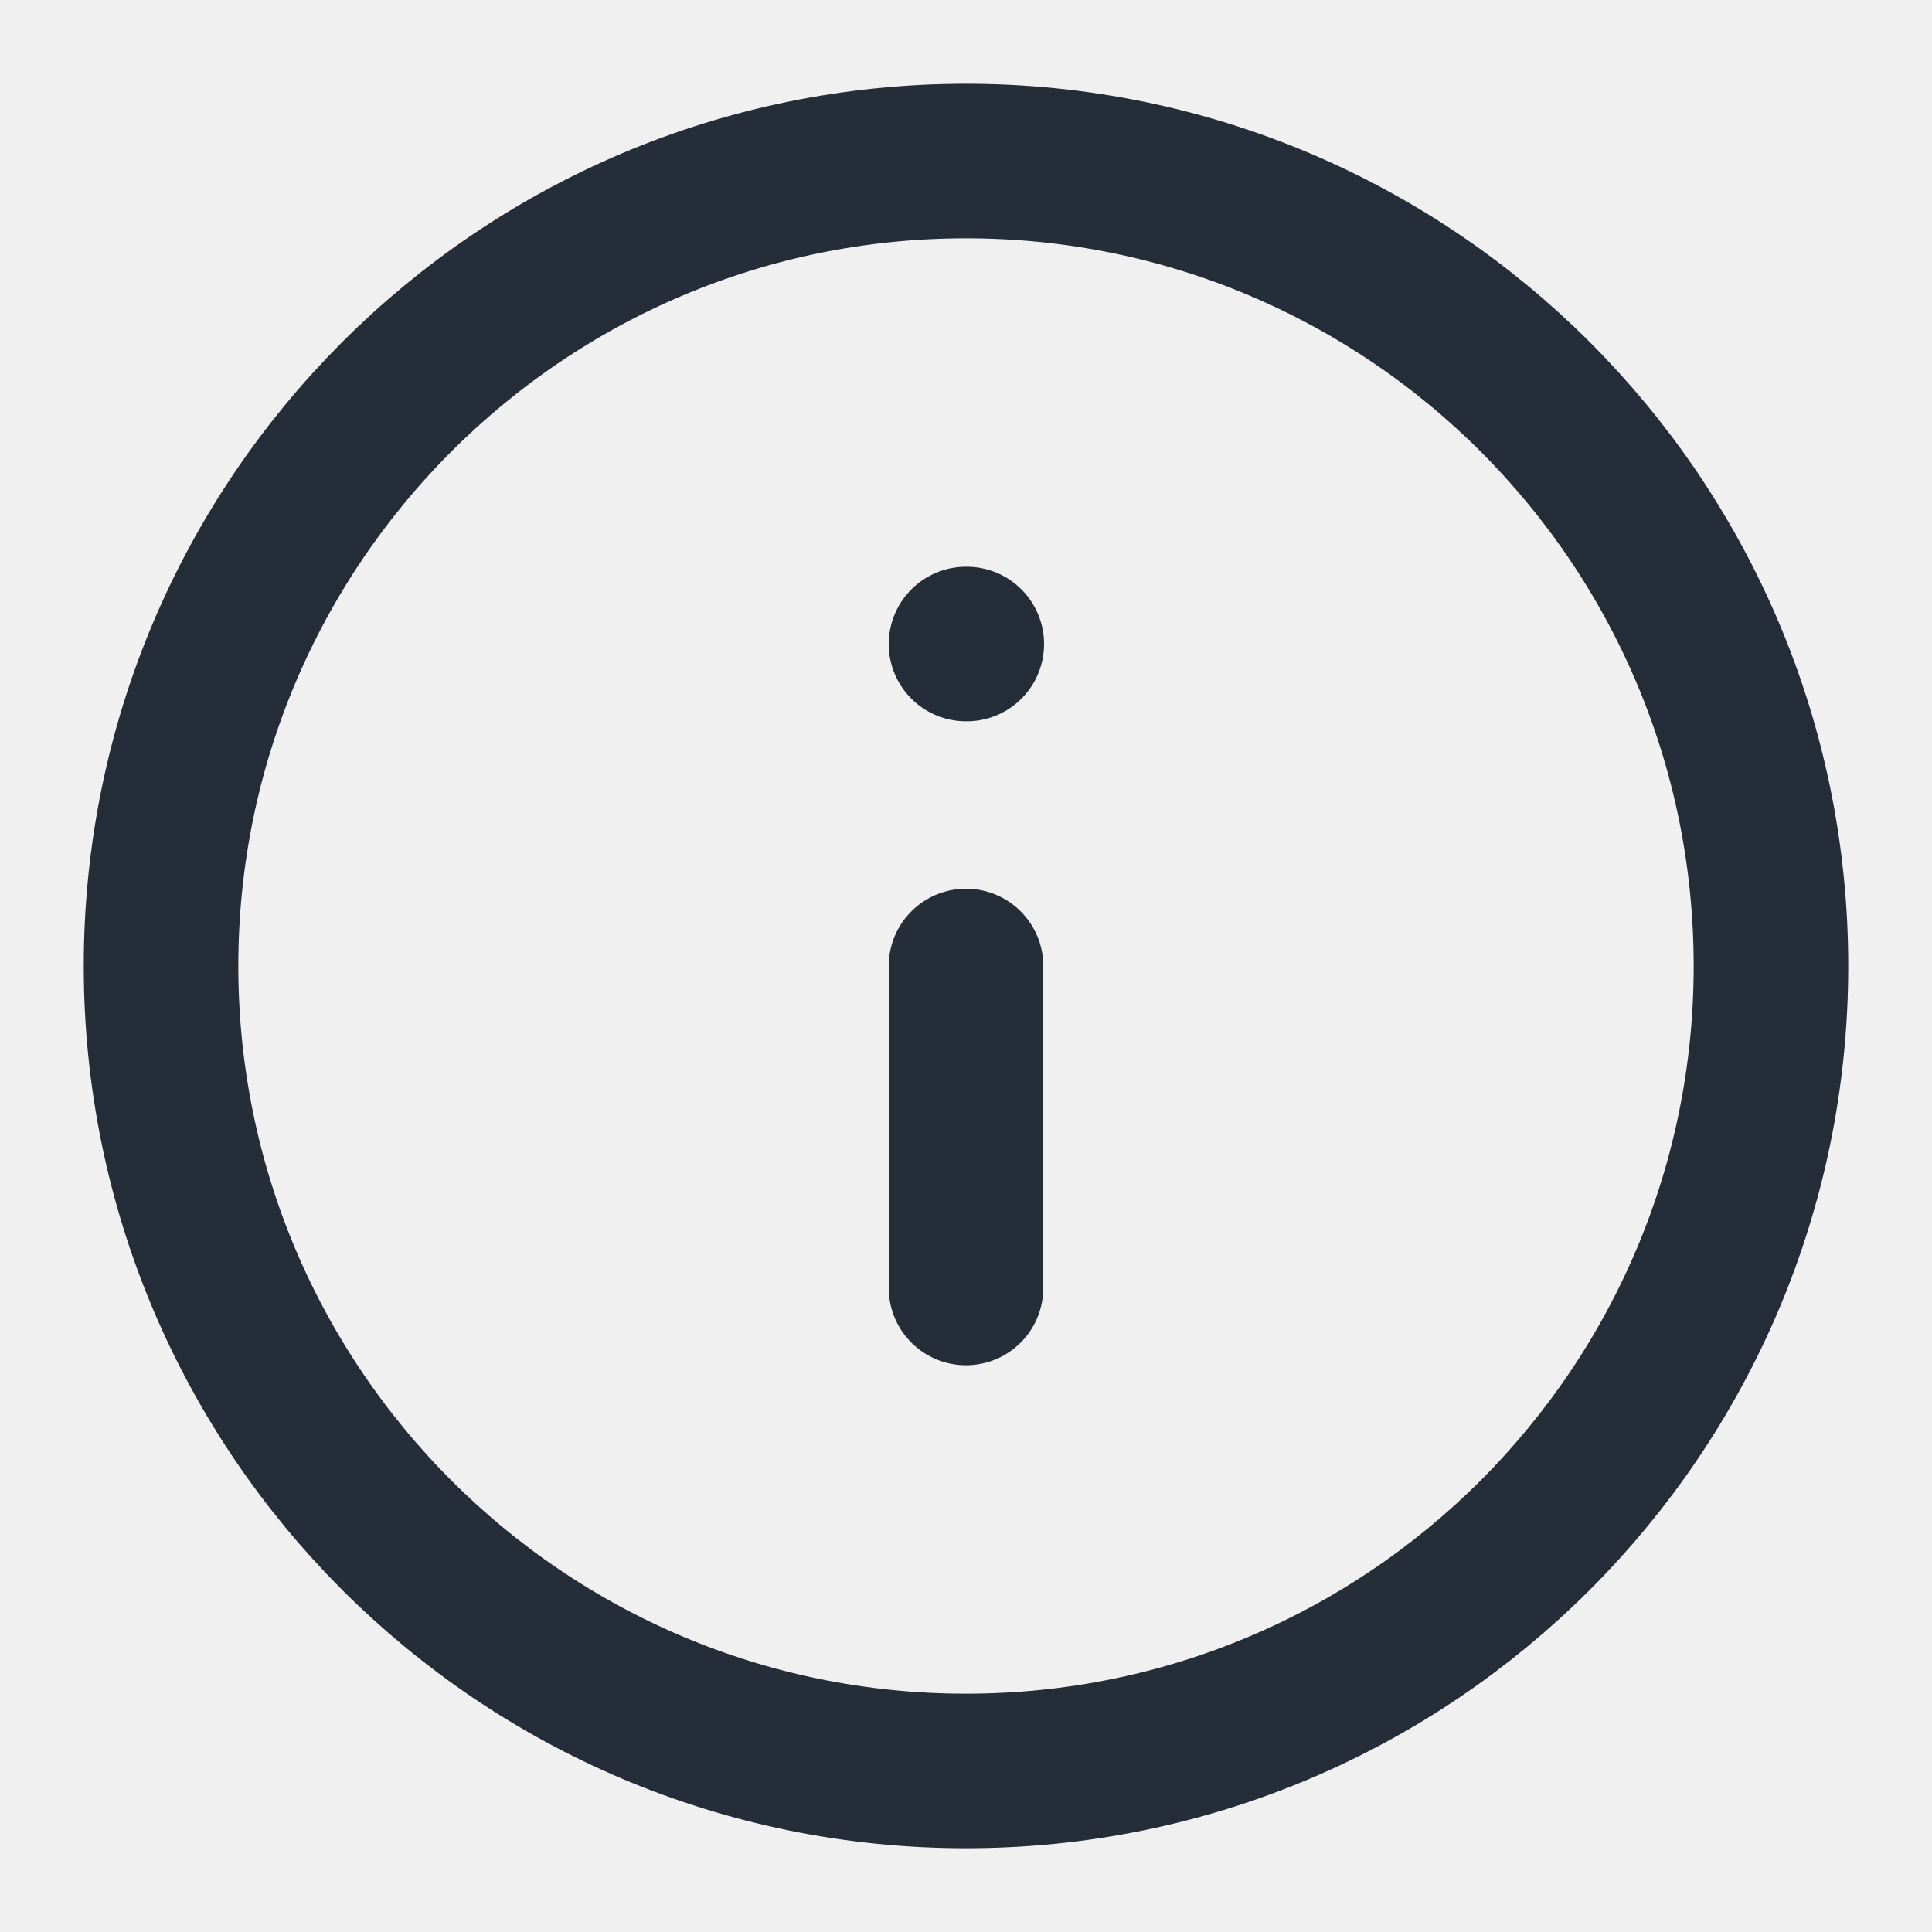
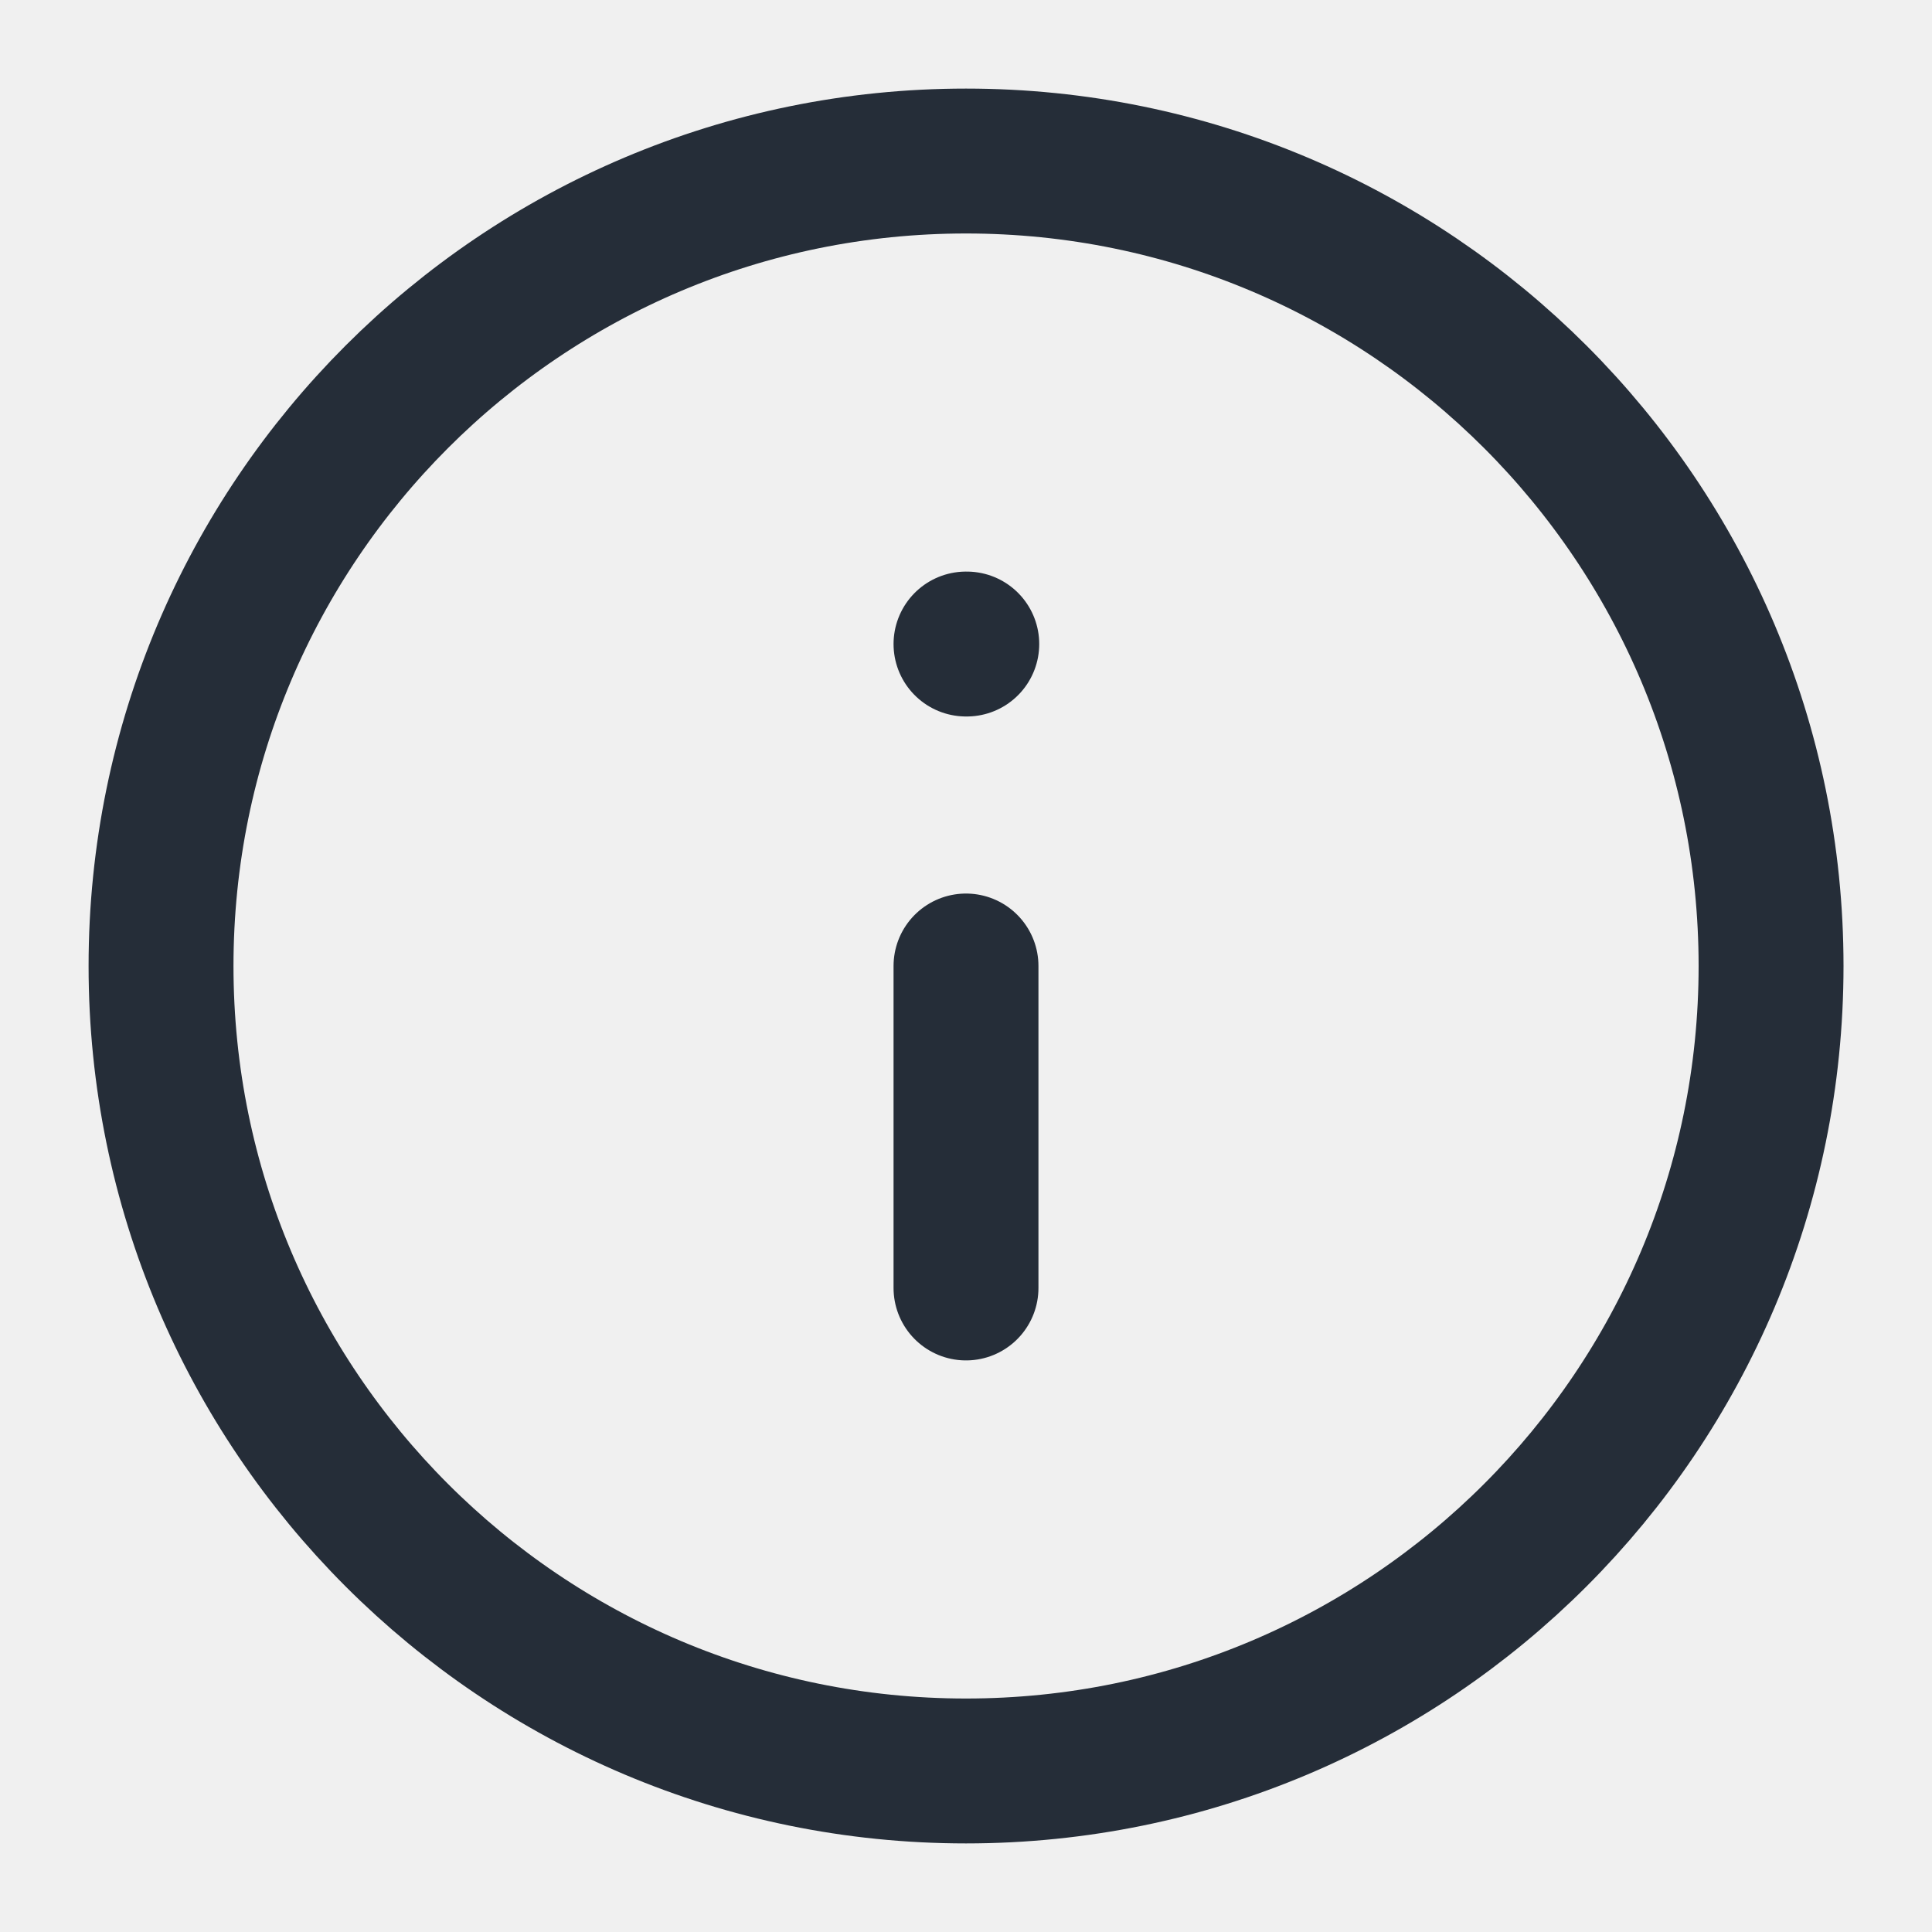
<svg xmlns="http://www.w3.org/2000/svg" width="20" height="20" viewBox="0 0 20 20" fill="none">
  <g clip-path="url(#clip0_167_3130)">
-     <path d="M10 18.333C14.602 18.333 18.333 14.602 18.333 10C18.333 5.398 14.602 1.667 10 1.667C5.397 1.667 1.667 5.398 1.667 10C1.667 14.602 5.397 18.333 10 18.333Z" stroke="#252D38" stroke-width="1.6" stroke-linecap="round" stroke-linejoin="round" />
-     <path d="M10 13.333V10" stroke="#252D38" stroke-width="1.6" stroke-linecap="round" stroke-linejoin="round" />
-     <path d="M10 6.667H10.008" stroke="#252D38" stroke-width="1.6" stroke-linecap="round" stroke-linejoin="round" />
+     <path d="M10 18.333C14.603 18.333 18.334 14.602 18.334 10C18.334 5.398 14.603 1.667 10 1.667C5.398 1.667 1.667 5.398 1.667 10C1.667 14.602 5.398 18.333 10 18.333Z" stroke="#252D38" stroke-width="1.5" stroke-linecap="round" stroke-linejoin="round" />
+     <path d="M10 13.333V10" stroke="#252D38" stroke-width="1.5" stroke-linecap="round" stroke-linejoin="round" />
+     <path d="M10 6.667H10.008" stroke="#252D38" stroke-width="1.5" stroke-linecap="round" stroke-linejoin="round" />
  </g>
  <defs>
    <clipPath id="clip0_167_3130">
      <rect width="20" height="20" fill="white" />
    </clipPath>
  </defs>
</svg>
